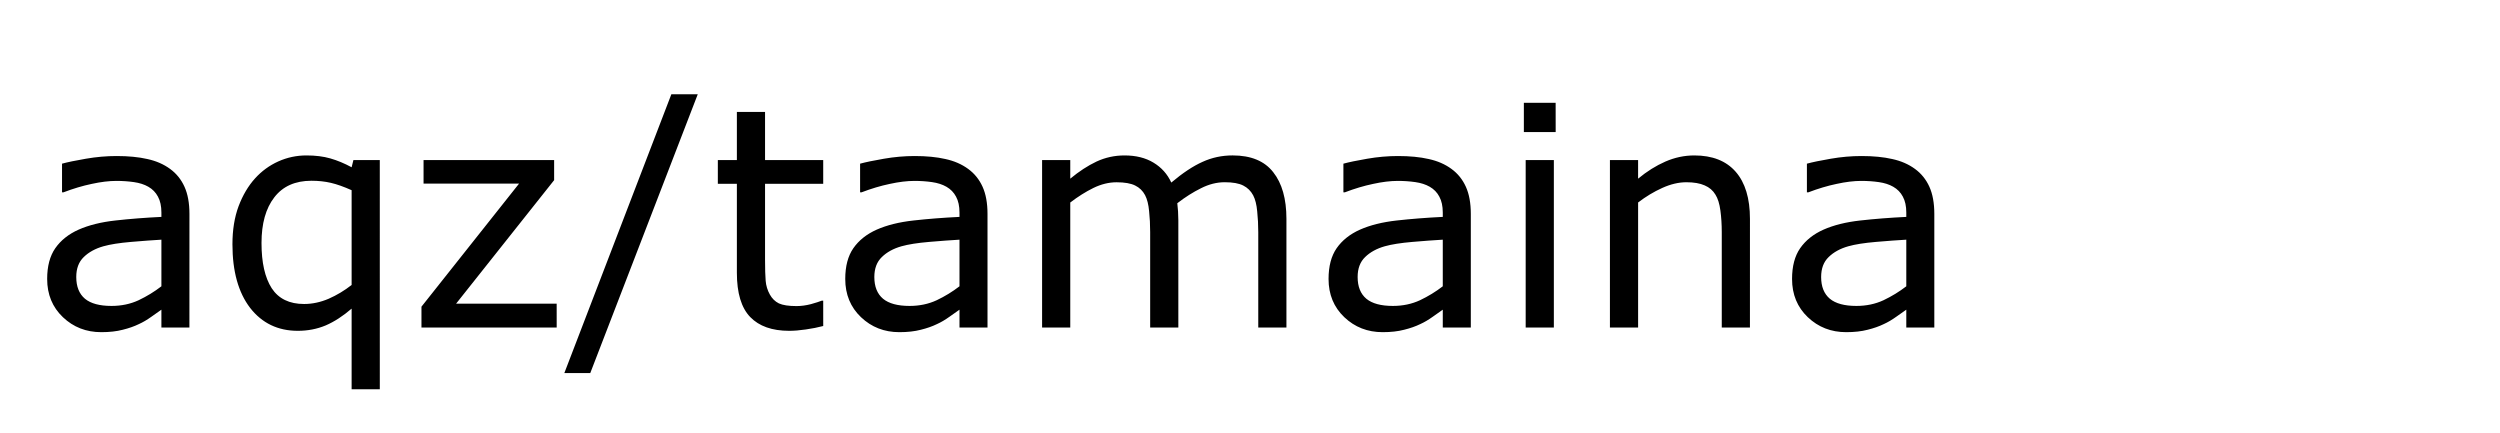
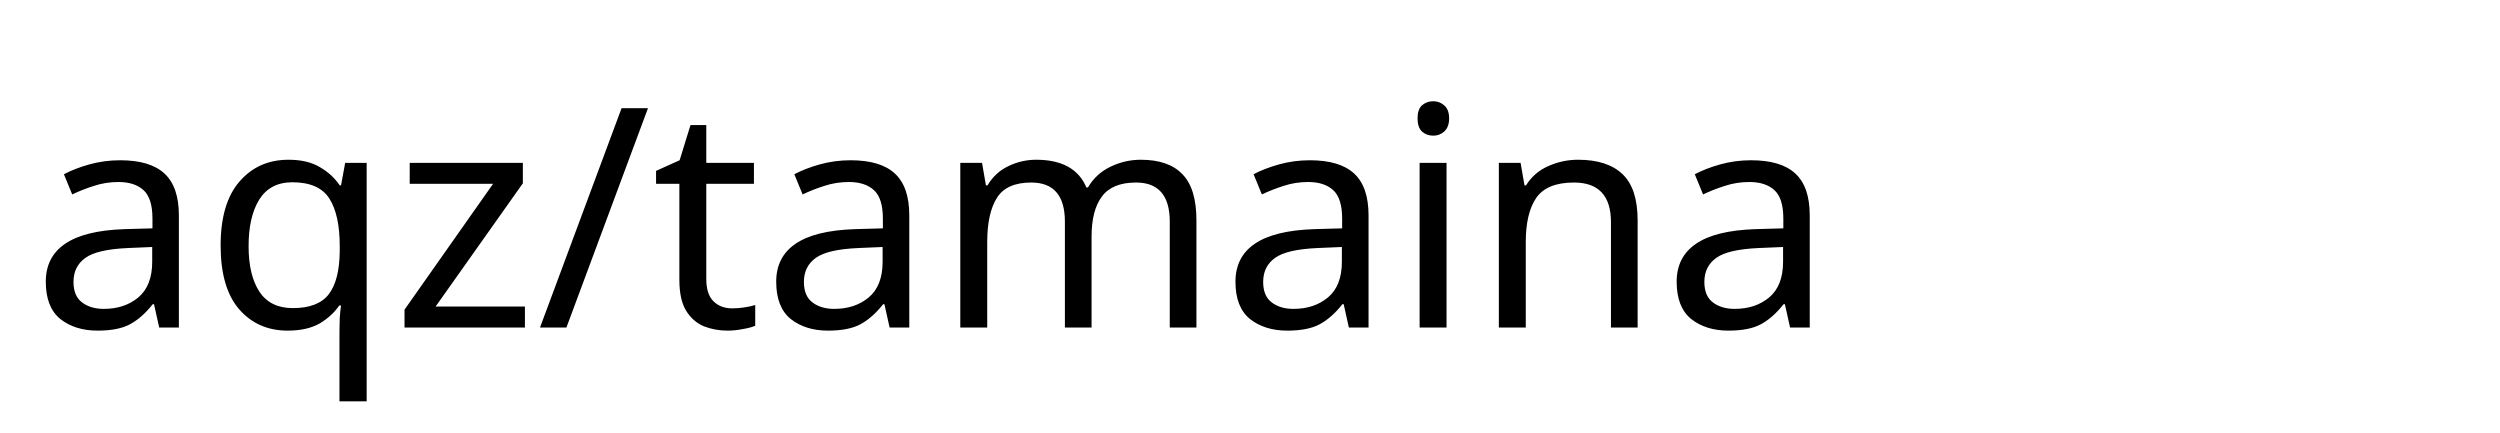
- <svg xmlns="http://www.w3.org/2000/svg" viewBox="0 0 150.867 26.116" height="98.706" width="570.207">
-   <g style="line-height:62.621px;-inkscape-font-specification:'Nu Hanafudaya'" aria-label="aqz/tamaina" font-weight="400" font-size="18.527" font-family="Nu Hanafudaya" letter-spacing="0" word-spacing="0" stroke-width=".265">
-     <path style="-inkscape-font-specification:'Nu Hanafudaya'" d="M11.43 19.765H9.74v-1.077q-.226.154-.615.434-.38.272-.742.435-.425.208-.977.343-.552.145-1.294.145-1.366 0-2.316-.904-.95-.905-.95-2.307 0-1.15.49-1.855.497-.714 1.41-1.122.923-.407 2.217-.551 1.293-.145 2.777-.217v-.263q0-.579-.208-.959-.2-.38-.58-.597-.361-.208-.868-.28-.506-.073-1.058-.073-.67 0-1.493.181-.823.172-1.7.507h-.09V9.877q.497-.136 1.438-.298.94-.163 1.854-.163 1.068 0 1.855.18.796.173 1.375.598.57.416.868 1.076.299.66.299 1.638zM9.74 17.277v-2.813q-.778.045-1.837.135-1.049.09-1.664.263-.733.208-1.185.651-.452.434-.452 1.203 0 .869.524 1.312.525.434 1.601.434.896 0 1.638-.344.742-.353 1.375-.841zM22.92 23.492h-1.701v-4.867q-.787.678-1.565 1.013-.778.326-1.683.326-1.8 0-2.877-1.384-1.067-1.393-1.067-3.836 0-1.303.37-2.298.38-1.004.996-1.682.597-.66 1.402-1.023.805-.361 1.7-.361.815 0 1.44.18.632.181 1.284.534l.108-.434h1.592zm-1.701-6.296v-5.718q-.706-.316-1.249-.443-.542-.127-1.176-.127-1.474 0-2.243 1.004-.77.996-.77 2.75 0 1.774.616 2.733.624.95 1.954.95.742 0 1.484-.317.741-.326 1.384-.832zM33.594 19.765h-8.16v-1.258l5.89-7.427H25.56V9.66h7.88v1.212l-5.917 7.454h6.07zM42.107 5.689L35.62 22.515h-1.565l6.459-16.826zM49.679 19.674q-.48.127-1.05.208-.56.082-1.004.082-1.547 0-2.352-.832-.805-.833-.805-2.67V11.09h-1.149V9.66h1.149V6.756h1.7V9.66h3.51v1.43h-3.51v4.604q0 .796.037 1.248.036.444.253.833.2.361.543.533.353.163 1.067.163.417 0 .869-.117.452-.127.651-.209h.09zM59.593 19.765h-1.691v-1.077q-.226.154-.615.434-.38.272-.742.435-.425.208-.977.343-.552.145-1.294.145-1.366 0-2.316-.904-.95-.905-.95-2.307 0-1.15.489-1.855.497-.714 1.411-1.122.923-.407 2.217-.551 1.293-.145 2.777-.217v-.263q0-.579-.208-.959-.2-.38-.58-.597-.361-.208-.868-.28-.506-.073-1.058-.073-.67 0-1.493.181-.823.172-1.7.507h-.091V9.877q.498-.136 1.438-.298.941-.163 1.855-.163 1.067 0 1.854.18.796.173 1.375.598.57.416.869 1.076.298.66.298 1.638zm-1.691-2.488v-2.813q-.778.045-1.837.135-1.049.09-1.664.263-.733.208-1.185.651-.453.434-.453 1.203 0 .869.525 1.312.525.434 1.601.434.896 0 1.638-.344.742-.353 1.375-.841zM77.632 19.765h-1.7V14.01q0-.651-.064-1.257-.054-.606-.244-.968-.208-.39-.597-.588-.39-.2-1.122-.2-.715 0-1.43.363-.714.352-1.429.904.027.208.045.489.018.271.018.543v6.468h-1.7V14.01q0-.67-.064-1.266-.054-.606-.244-.968-.208-.39-.597-.58Q68.115 11 67.382 11q-.696 0-1.402.344-.696.343-1.393.877v7.545h-1.7V9.66h1.7v1.122q.796-.66 1.583-1.032.796-.37 1.692-.37 1.031 0 1.746.434.723.434 1.076 1.203 1.032-.869 1.882-1.248.85-.39 1.818-.39 1.665 0 2.452 1.014.796 1.004.796 2.813zM88.759 19.765h-1.692v-1.077q-.226.154-.615.434-.38.272-.742.435-.425.208-.977.343-.552.145-1.293.145-1.366 0-2.316-.904-.95-.905-.95-2.307 0-1.15.488-1.855.498-.714 1.412-1.122.922-.407 2.216-.551 1.294-.145 2.777-.217v-.263q0-.579-.208-.959-.199-.38-.579-.597-.362-.208-.868-.28-.507-.073-1.059-.073-.67 0-1.492.181-.824.172-1.701.507h-.09V9.877q.497-.136 1.438-.298.94-.163 1.854-.163 1.068 0 1.855.18.796.173 1.375.598.57.416.868 1.076.299.66.299 1.638zm-1.692-2.488v-2.813q-.778.045-1.836.135-1.05.09-1.665.263-.732.208-1.185.651-.452.434-.452 1.203 0 .869.525 1.312.524.434 1.6.434.896 0 1.638-.344.742-.353 1.375-.841zM93.88 7.968H91.96V6.204h1.918zm-.11 11.797h-1.7V9.66h1.7zM105.603 19.765h-1.7V14.01q0-.696-.082-1.302-.081-.616-.298-.96-.227-.38-.652-.56-.425-.19-1.103-.19-.697 0-1.457.344-.76.343-1.456.877v7.545h-1.701V9.66h1.7v1.122q.797-.66 1.647-1.032.85-.37 1.746-.37 1.637 0 2.497.986.86.986.86 2.84zM116.73 19.765h-1.691v-1.077q-.227.154-.616.434-.38.272-.741.435-.426.208-.977.343-.552.145-1.294.145-1.366 0-2.316-.904-.95-.905-.95-2.307 0-1.15.489-1.855.497-.714 1.411-1.122.923-.407 2.216-.551 1.294-.145 2.778-.217v-.263q0-.579-.208-.959-.2-.38-.58-.597-.361-.208-.868-.28-.506-.073-1.058-.073-.67 0-1.493.181-.823.172-1.7.507h-.091V9.877q.497-.136 1.438-.298.941-.163 1.855-.163 1.067 0 1.854.18.796.173 1.375.598.57.416.869 1.076.298.66.298 1.638zm-1.691-2.488v-2.813q-.778.045-1.837.135-1.05.09-1.664.263-.733.208-1.185.651-.453.434-.453 1.203 0 .869.525 1.312.525.434 1.601.434.896 0 1.638-.344.741-.353 1.375-.841z" />
-   </g>
+ <svg xmlns="http://www.w3.org/2000/svg" width="570.207" height="98.706" viewBox="0 0 150.867 26.116">
+   <text style="line-height:62.621px;-inkscape-font-specification:'Nu Hanafudaya'" x="36.219" y="72.21" font-weight="400" font-size="18.527" font-family="Nu Hanafudaya" letter-spacing="0" word-spacing="0" stroke-width=".265" transform="translate(-34.315 -52.446)">
+     <tspan x="36.219" y="72.21" style="-inkscape-font-specification:'Nu Hanafudaya'">aqz/tamaina</tspan>
+   </text>
</svg>
